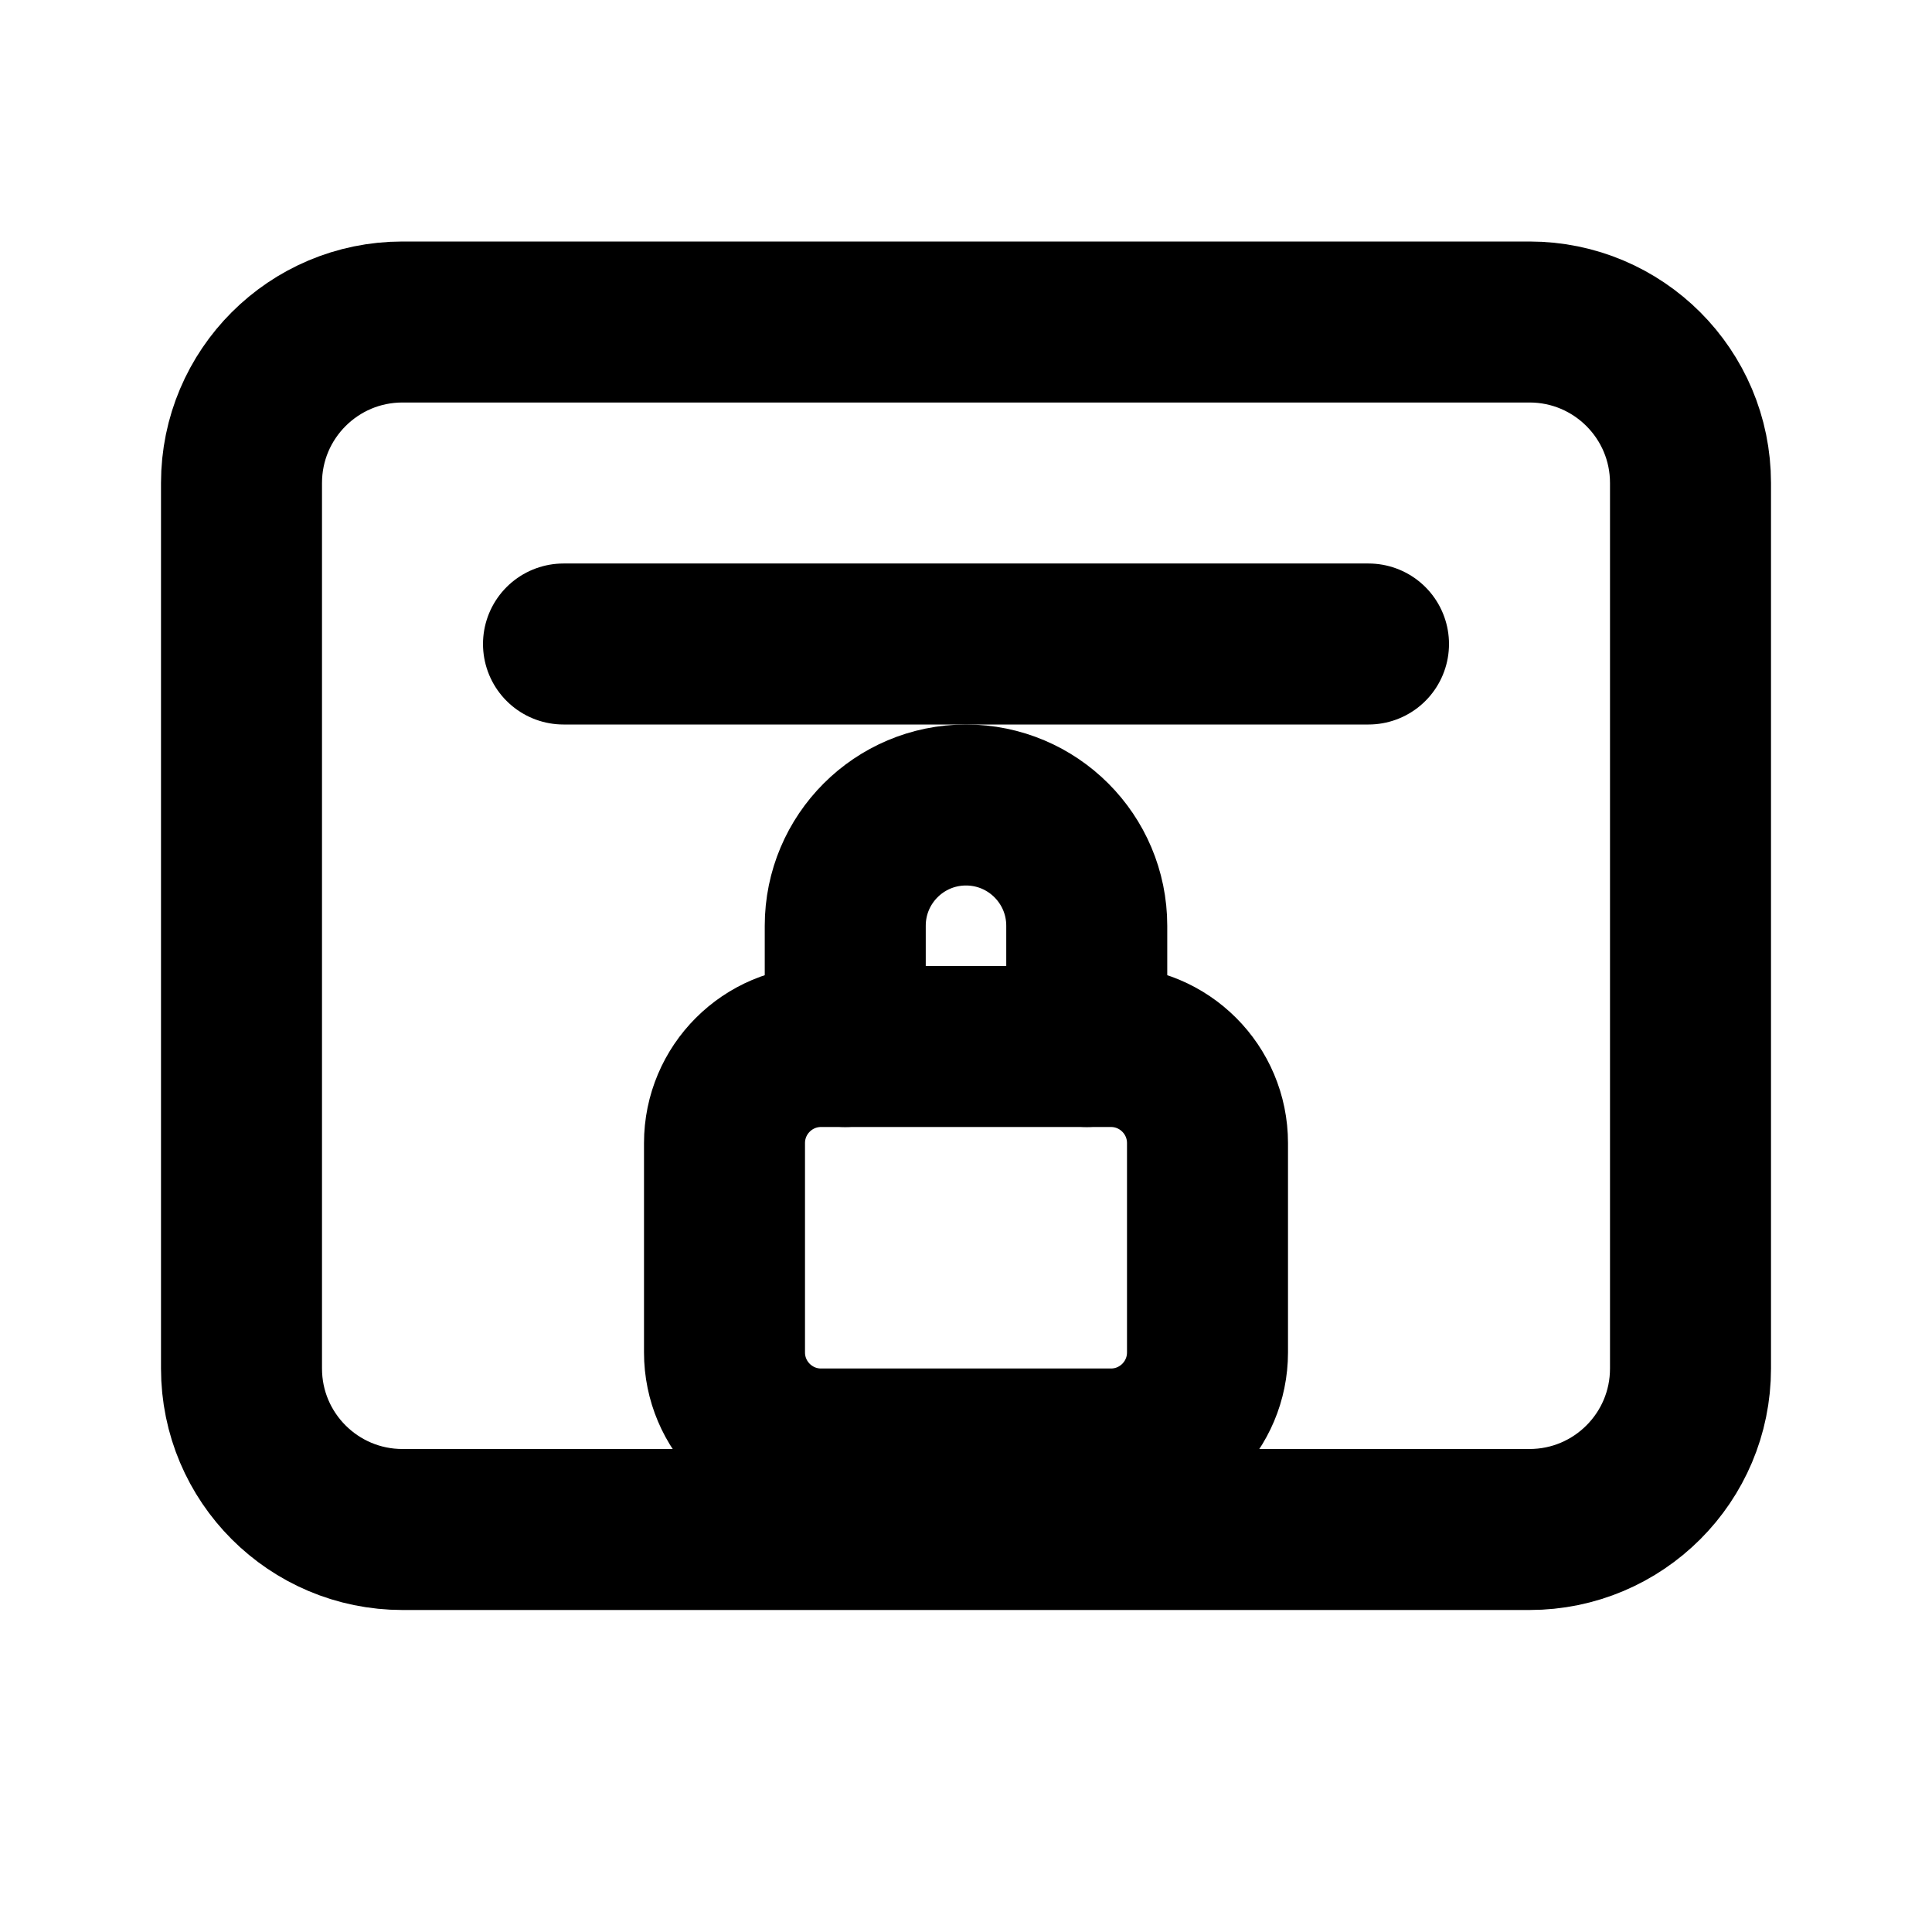
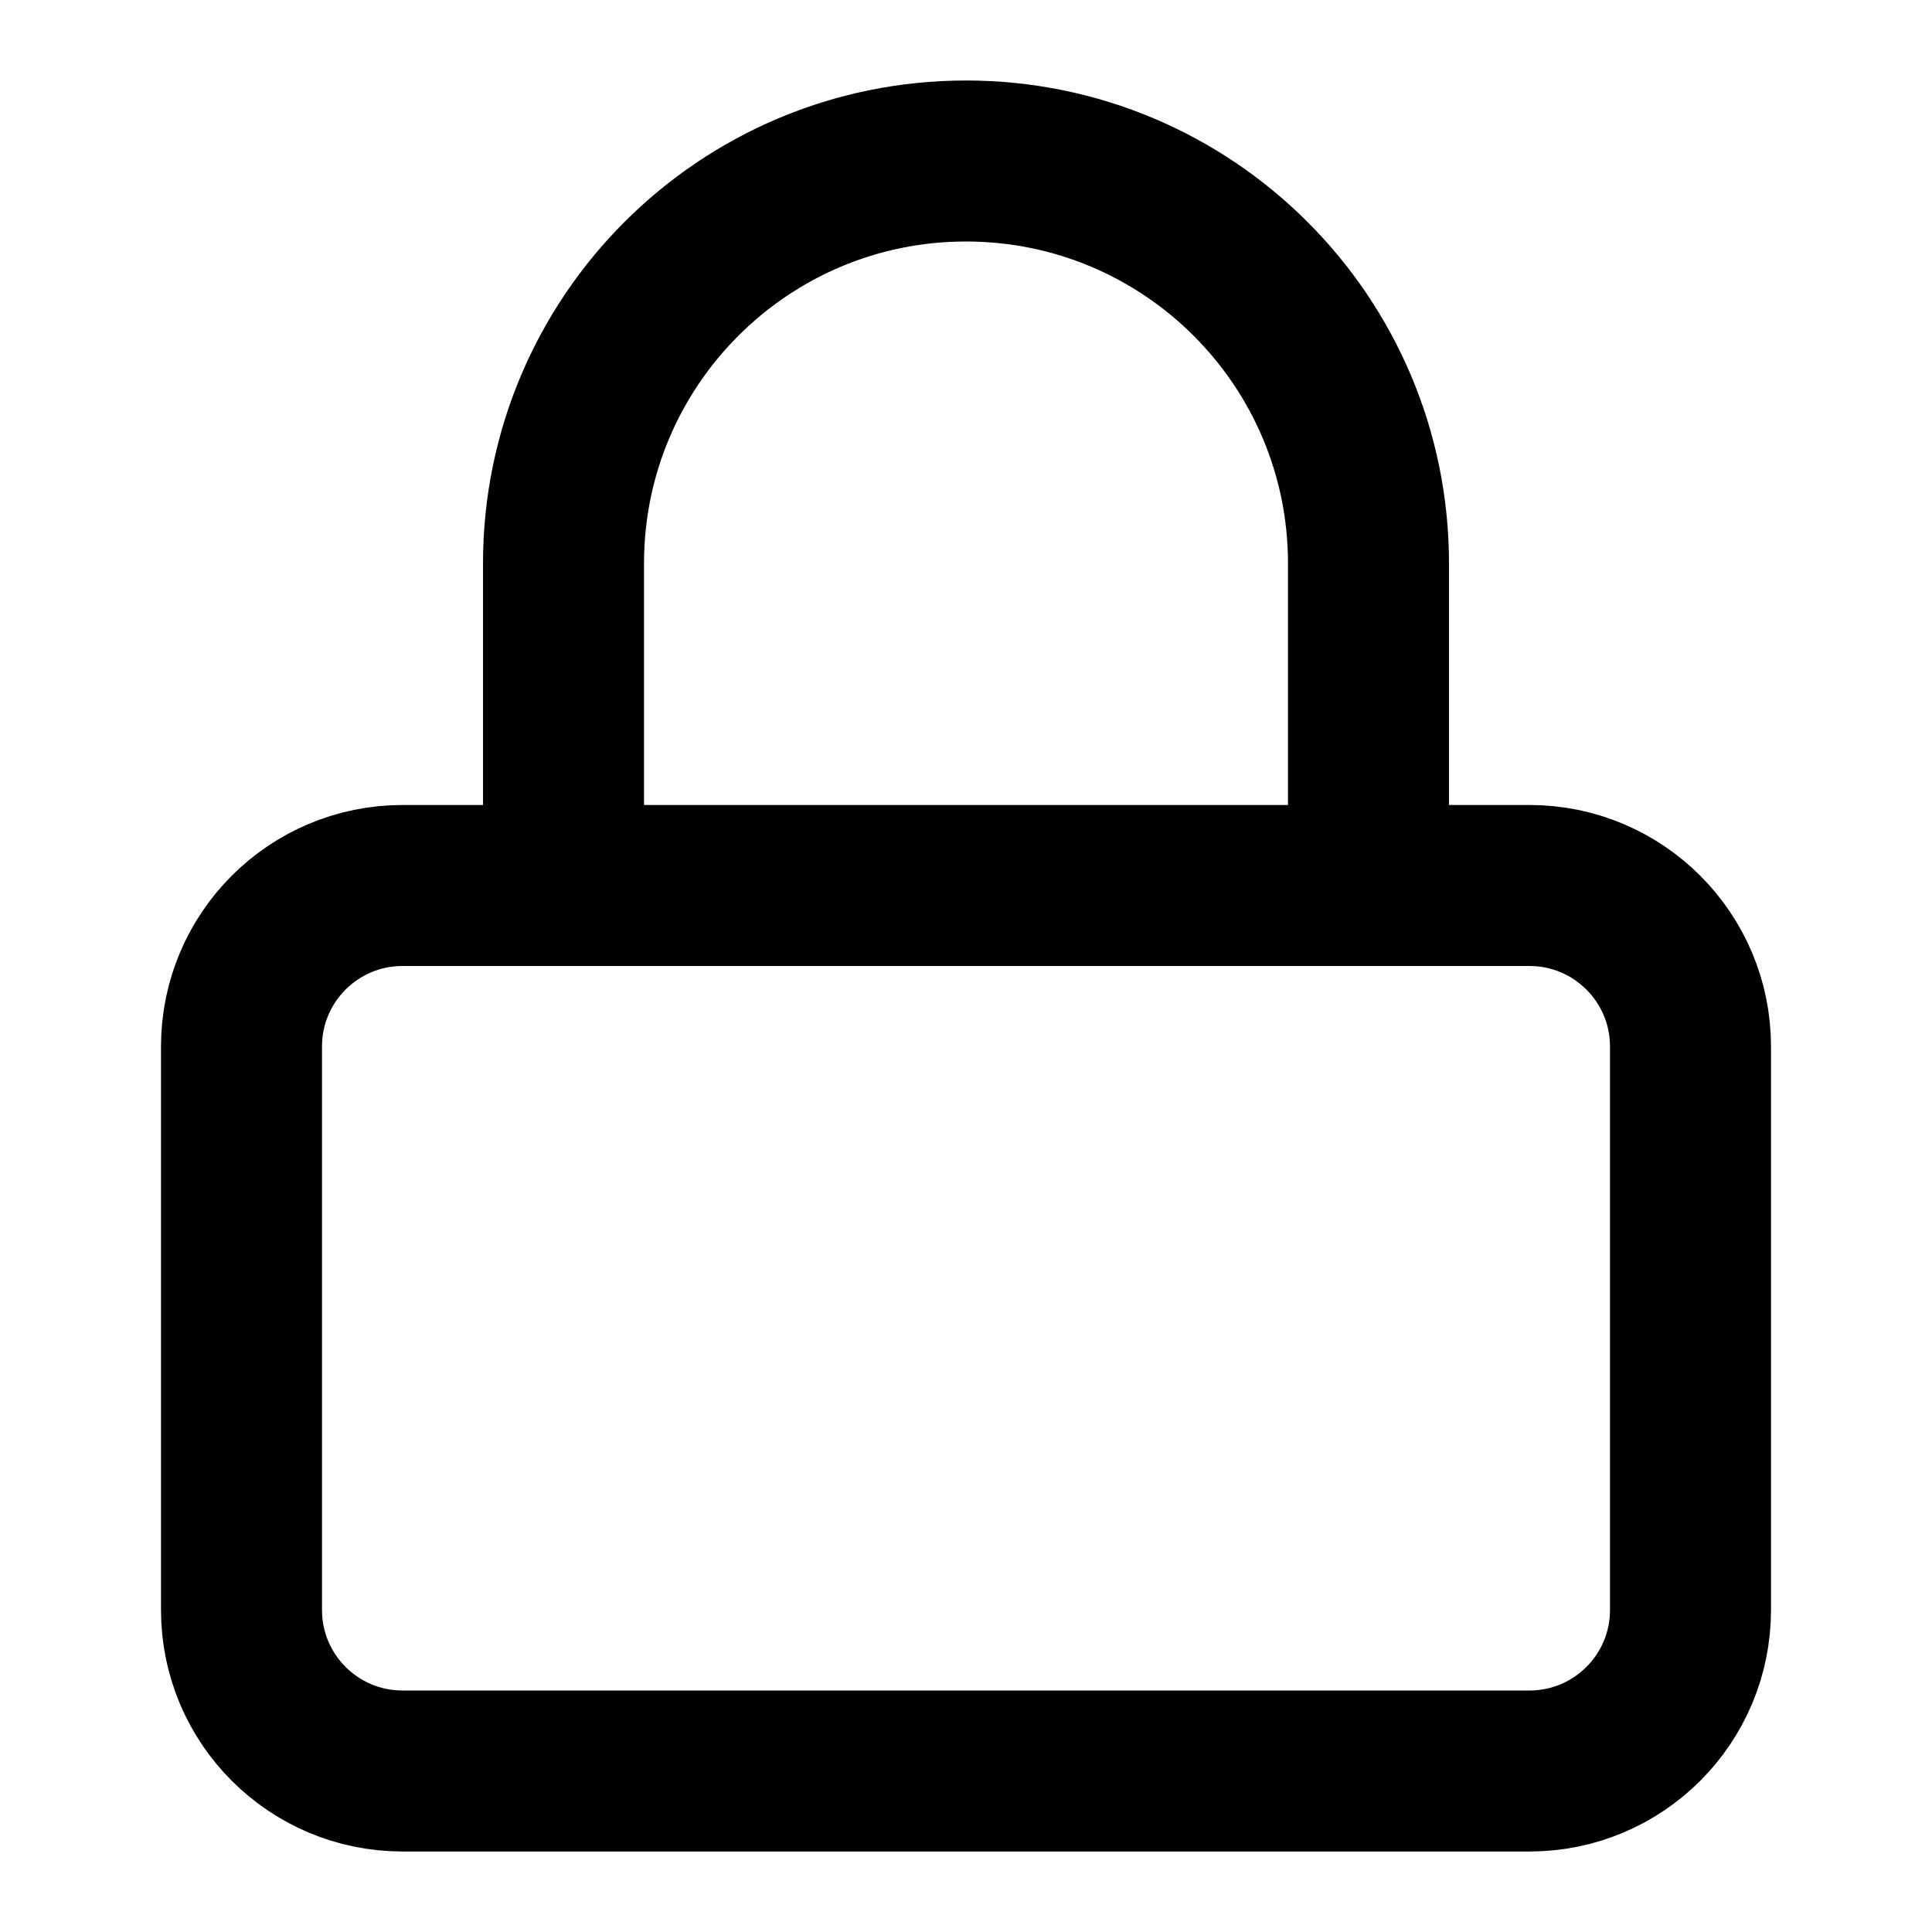
- <svg xmlns="http://www.w3.org/2000/svg" width="24" height="24" viewBox="0 0 24 24" fill="none" stroke="currentColor" stroke-width="2" stroke-linecap="round" stroke-linejoin="round" class="lucide lucide-lock-canvas">
-   <rect x="3" y="4" width="18" height="15" rx="2" />
-   <path d="M7 8h10" />
-   <rect x="9" y="13" width="6" height="5" rx="1.2" />
-   <path d="M10.5 13v-1.5a1.5 1.5 0 0 1 3 0V13" />
+ <svg xmlns="http://www.w3.org/2000/svg" width="24" height="24" viewBox="0 0 24 24" fill="none" stroke="currentColor" stroke-width="2" stroke-linecap="round" stroke-linejoin="round" class="lucide lucide-lock-icon lucide-lock">
+   <rect width="18" height="11" x="3" y="11" rx="2" ry="2" />
+   <path d="M7 11V7a5 5 0 0 1 10 0v4" />
</svg>
